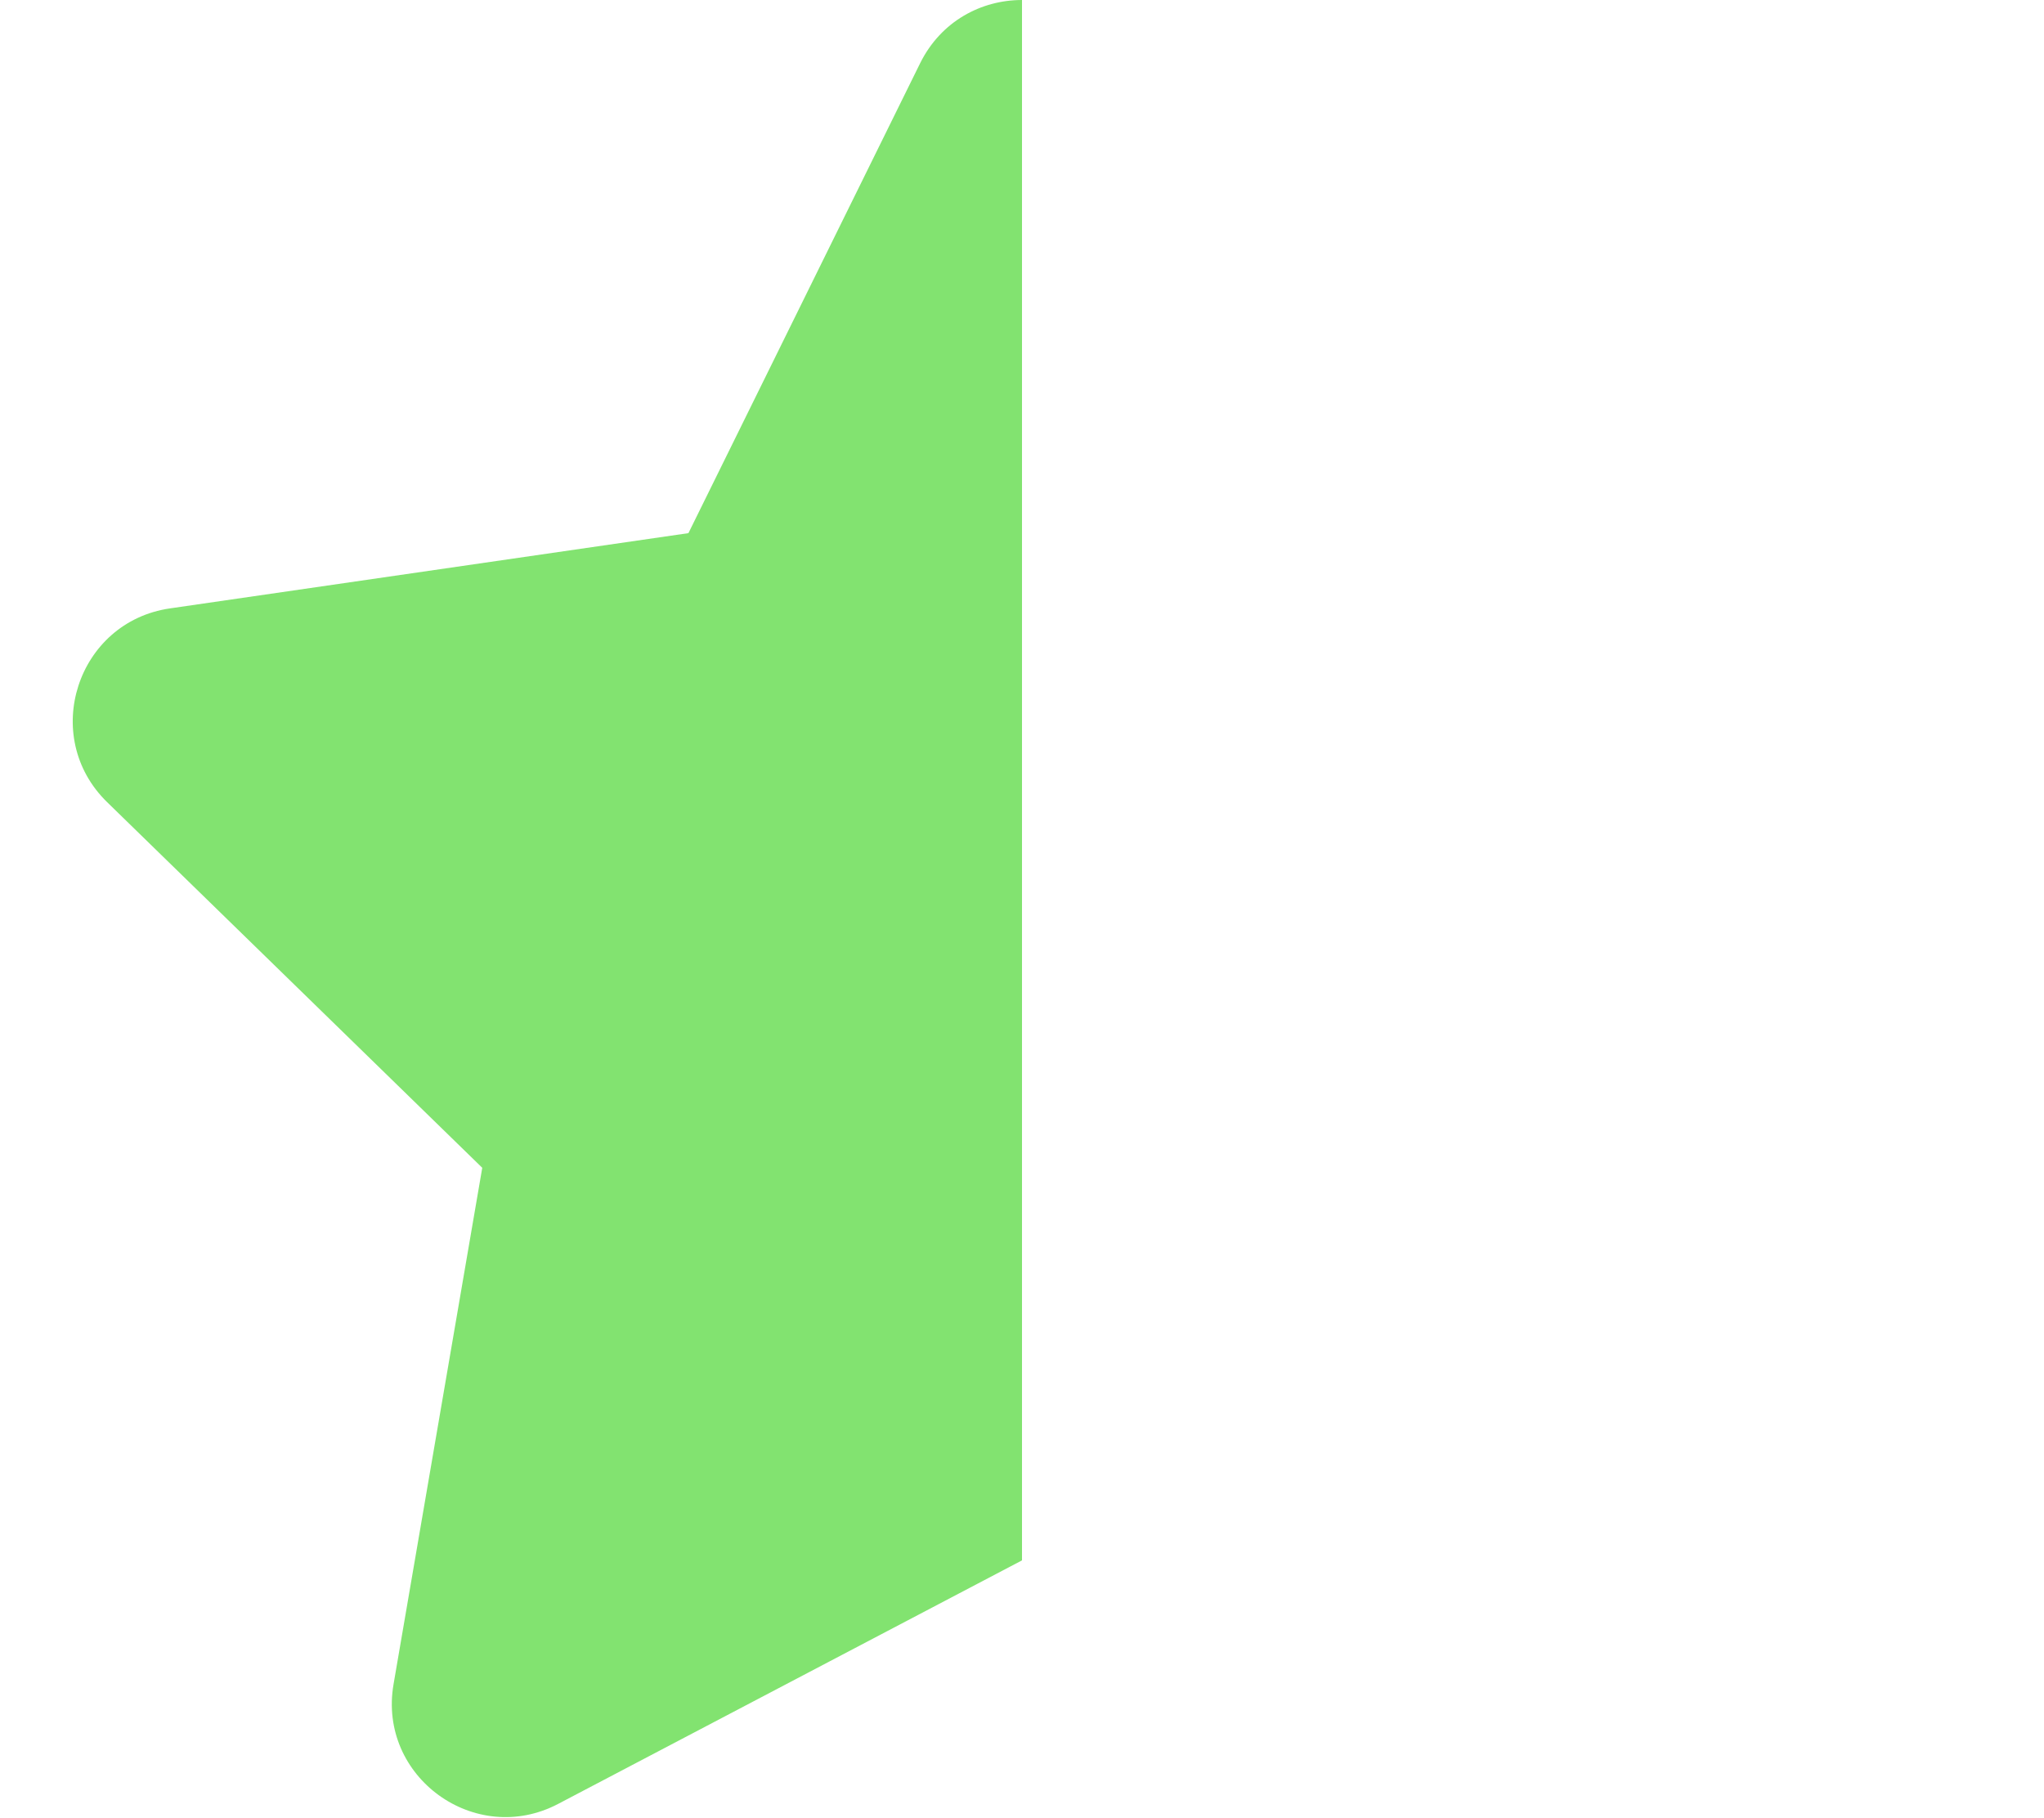
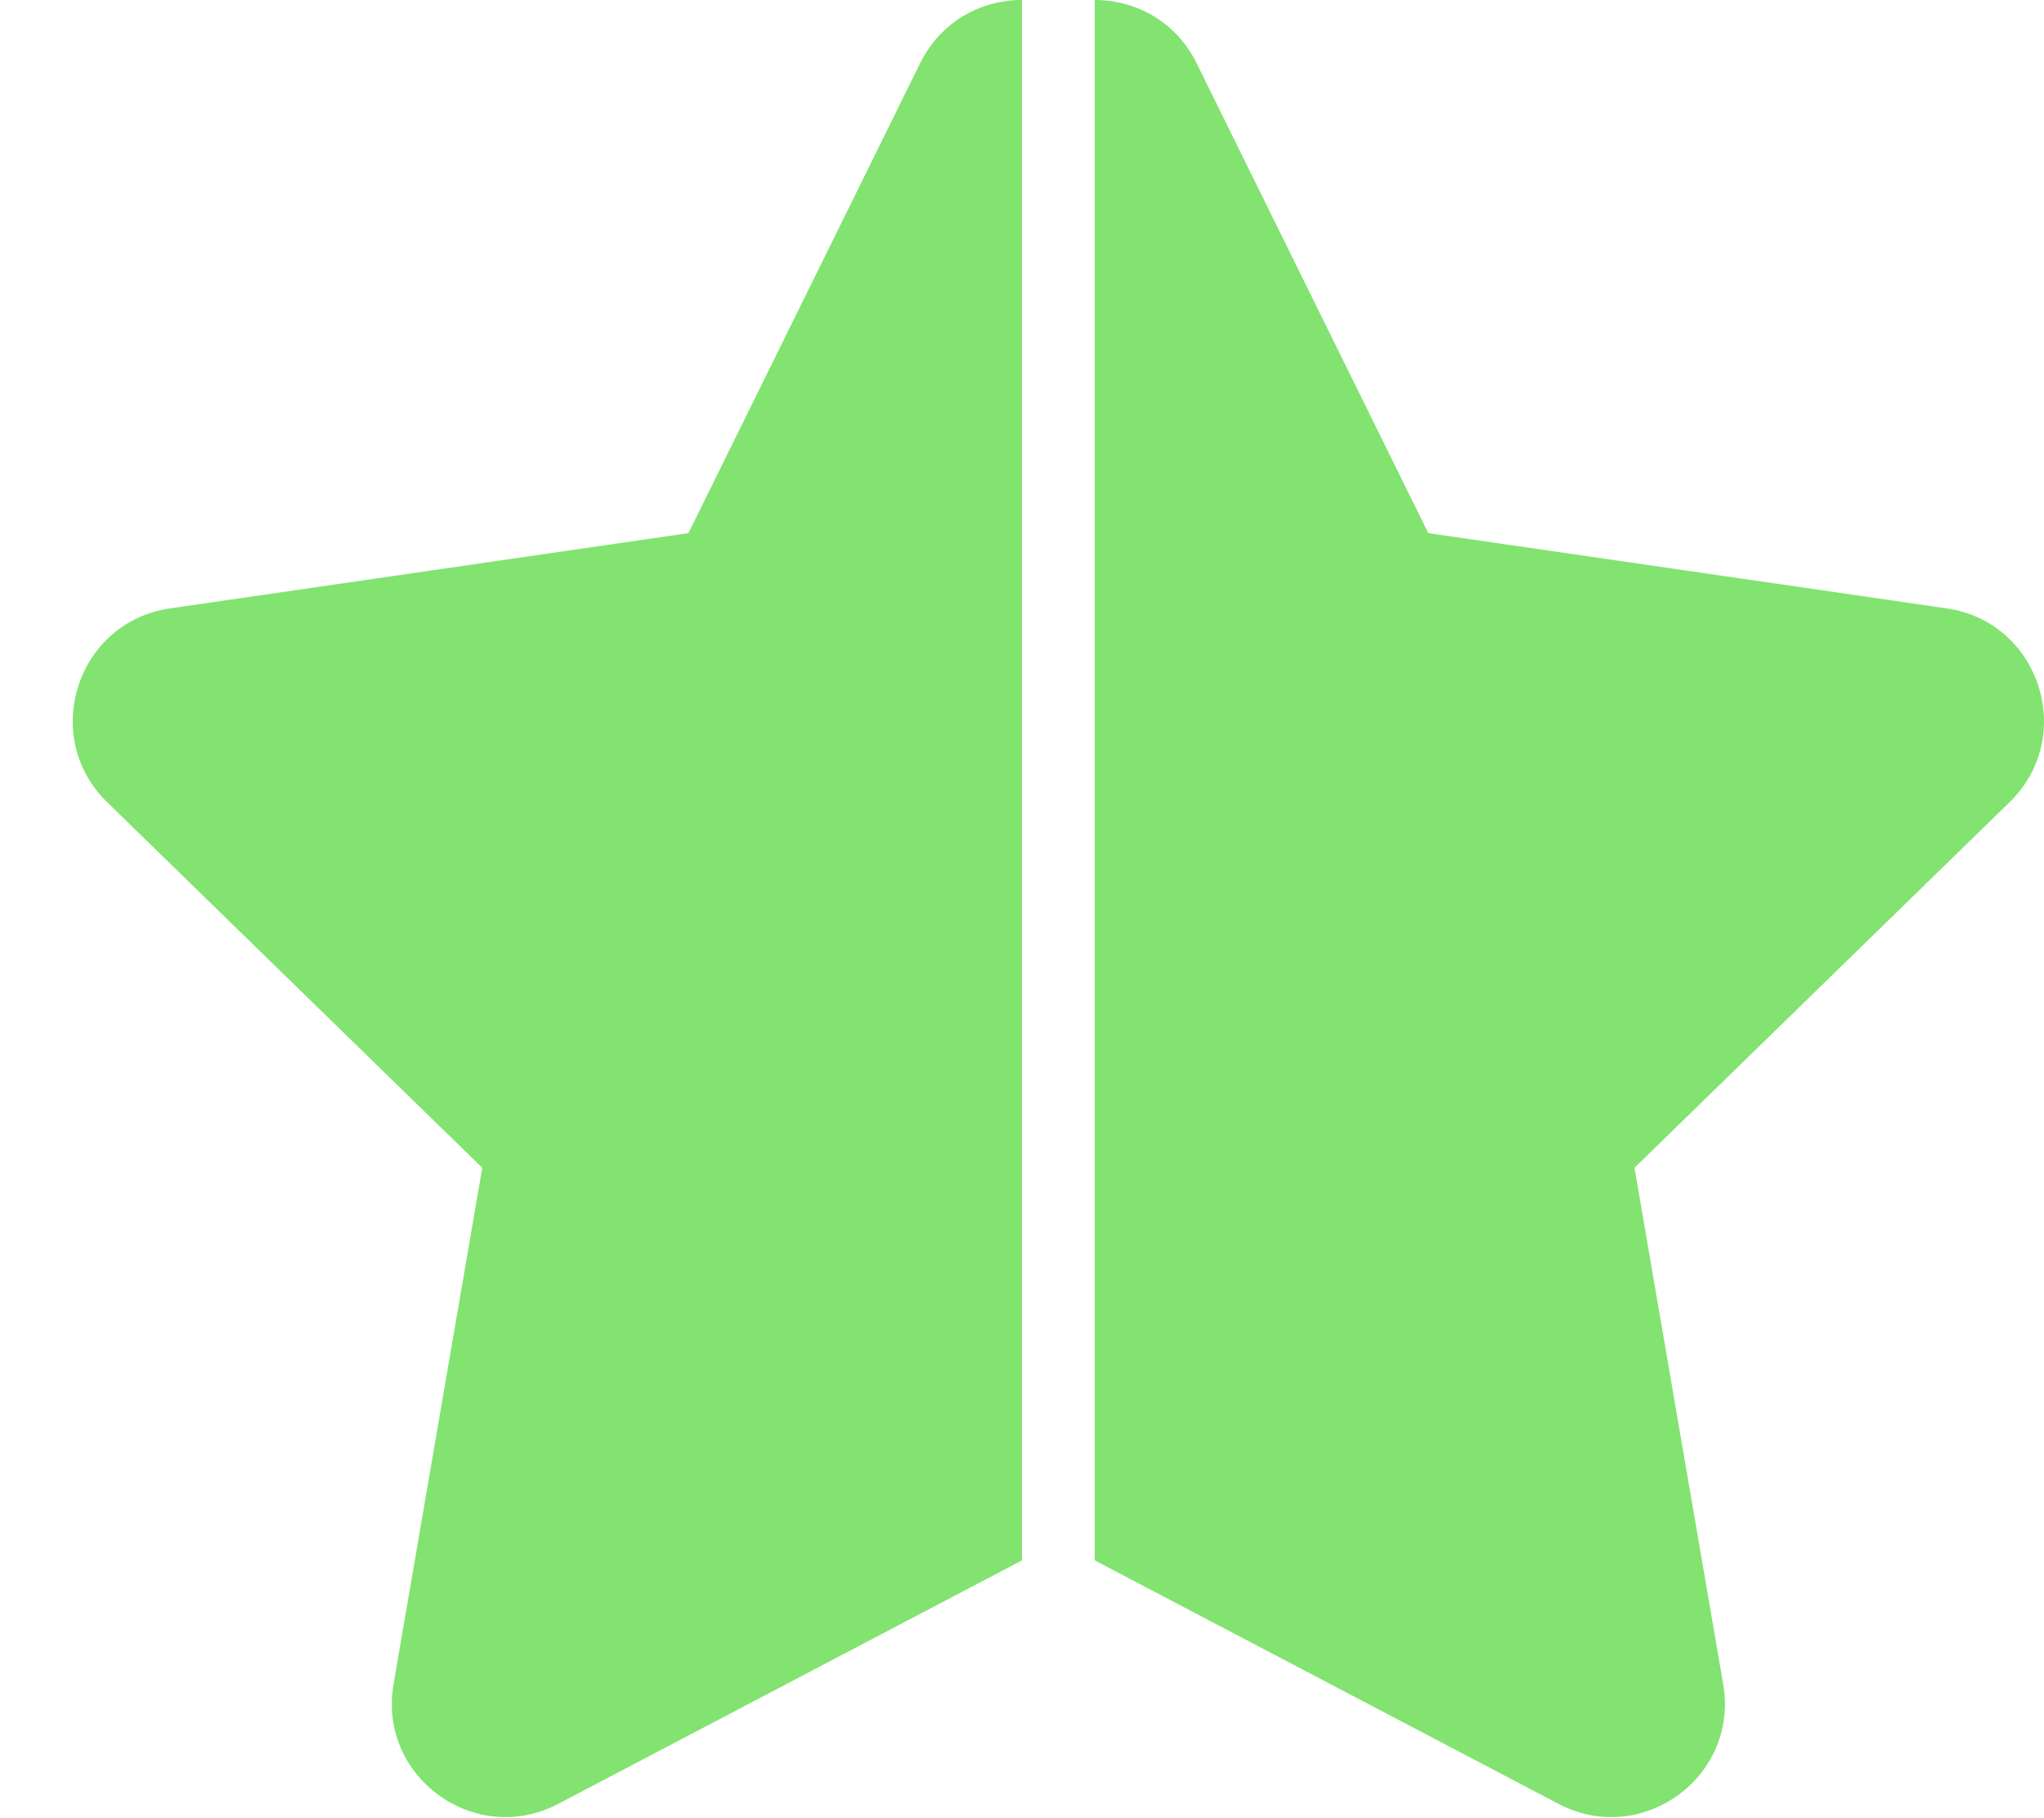
- <svg xmlns="http://www.w3.org/2000/svg" viewBox="0 0 576 512">
-   <path fill="#82e370" d="M288 0c-11.4 0-22.8 5.9-28.7 17.8L194 150.2 47.9 171.4c-26.2 3.8-36.7 36.1-17.7 54.6l105.7 103-25 145.5c-4.5 26.1 23 46 46.4 33.7L288 439.6V0z" />
-   <iframe class="cleanslate" src="moz-extension://9994e158-546e-2a4a-afc8-956bdfb53385/static/commandline.html" id="cmdline_iframe" style="height: 0px !important;" />
+ <svg xmlns="http://www.w3.org/2000/svg" version="1.1" id="Layer_1" x="0px" y="0px" viewBox="0 0 576 512" style="enable-background:new 0 0 576 512;" xml:space="preserve">
+   <style type="text/css">
+ 	.st0{fill:#82E370;}
+ </style>
+   <path class="st0" d="M288,0c-11.4,0-22.8,5.9-28.7,17.8L194,150.2L47.9,171.4c-26.2,3.8-36.7,36.1-17.7,54.6l105.7,103l-25,145.5  c-4.5,26.1,23,46,46.4,33.7L288,439.6V0z" />
+   <path class="st0" d="M308.5,439.6l130.7,68.6c23.4,12.3,50.9-7.6,46.4-33.7l-25-145.5l105.7-103c19-18.5,8.5-50.8-17.7-54.6  l-146.1-21.2L337.2,17.8C331.3,5.9,319.9,0,308.5,0V439.6z" />
+   <iframe class="cleanslate" id="cmdline_iframe" src="moz-extension://9994e158-546e-2a4a-afc8-956bdfb53385/static/commandline.html" style="height: 0px !important;">
+ 	</iframe>
</svg>
